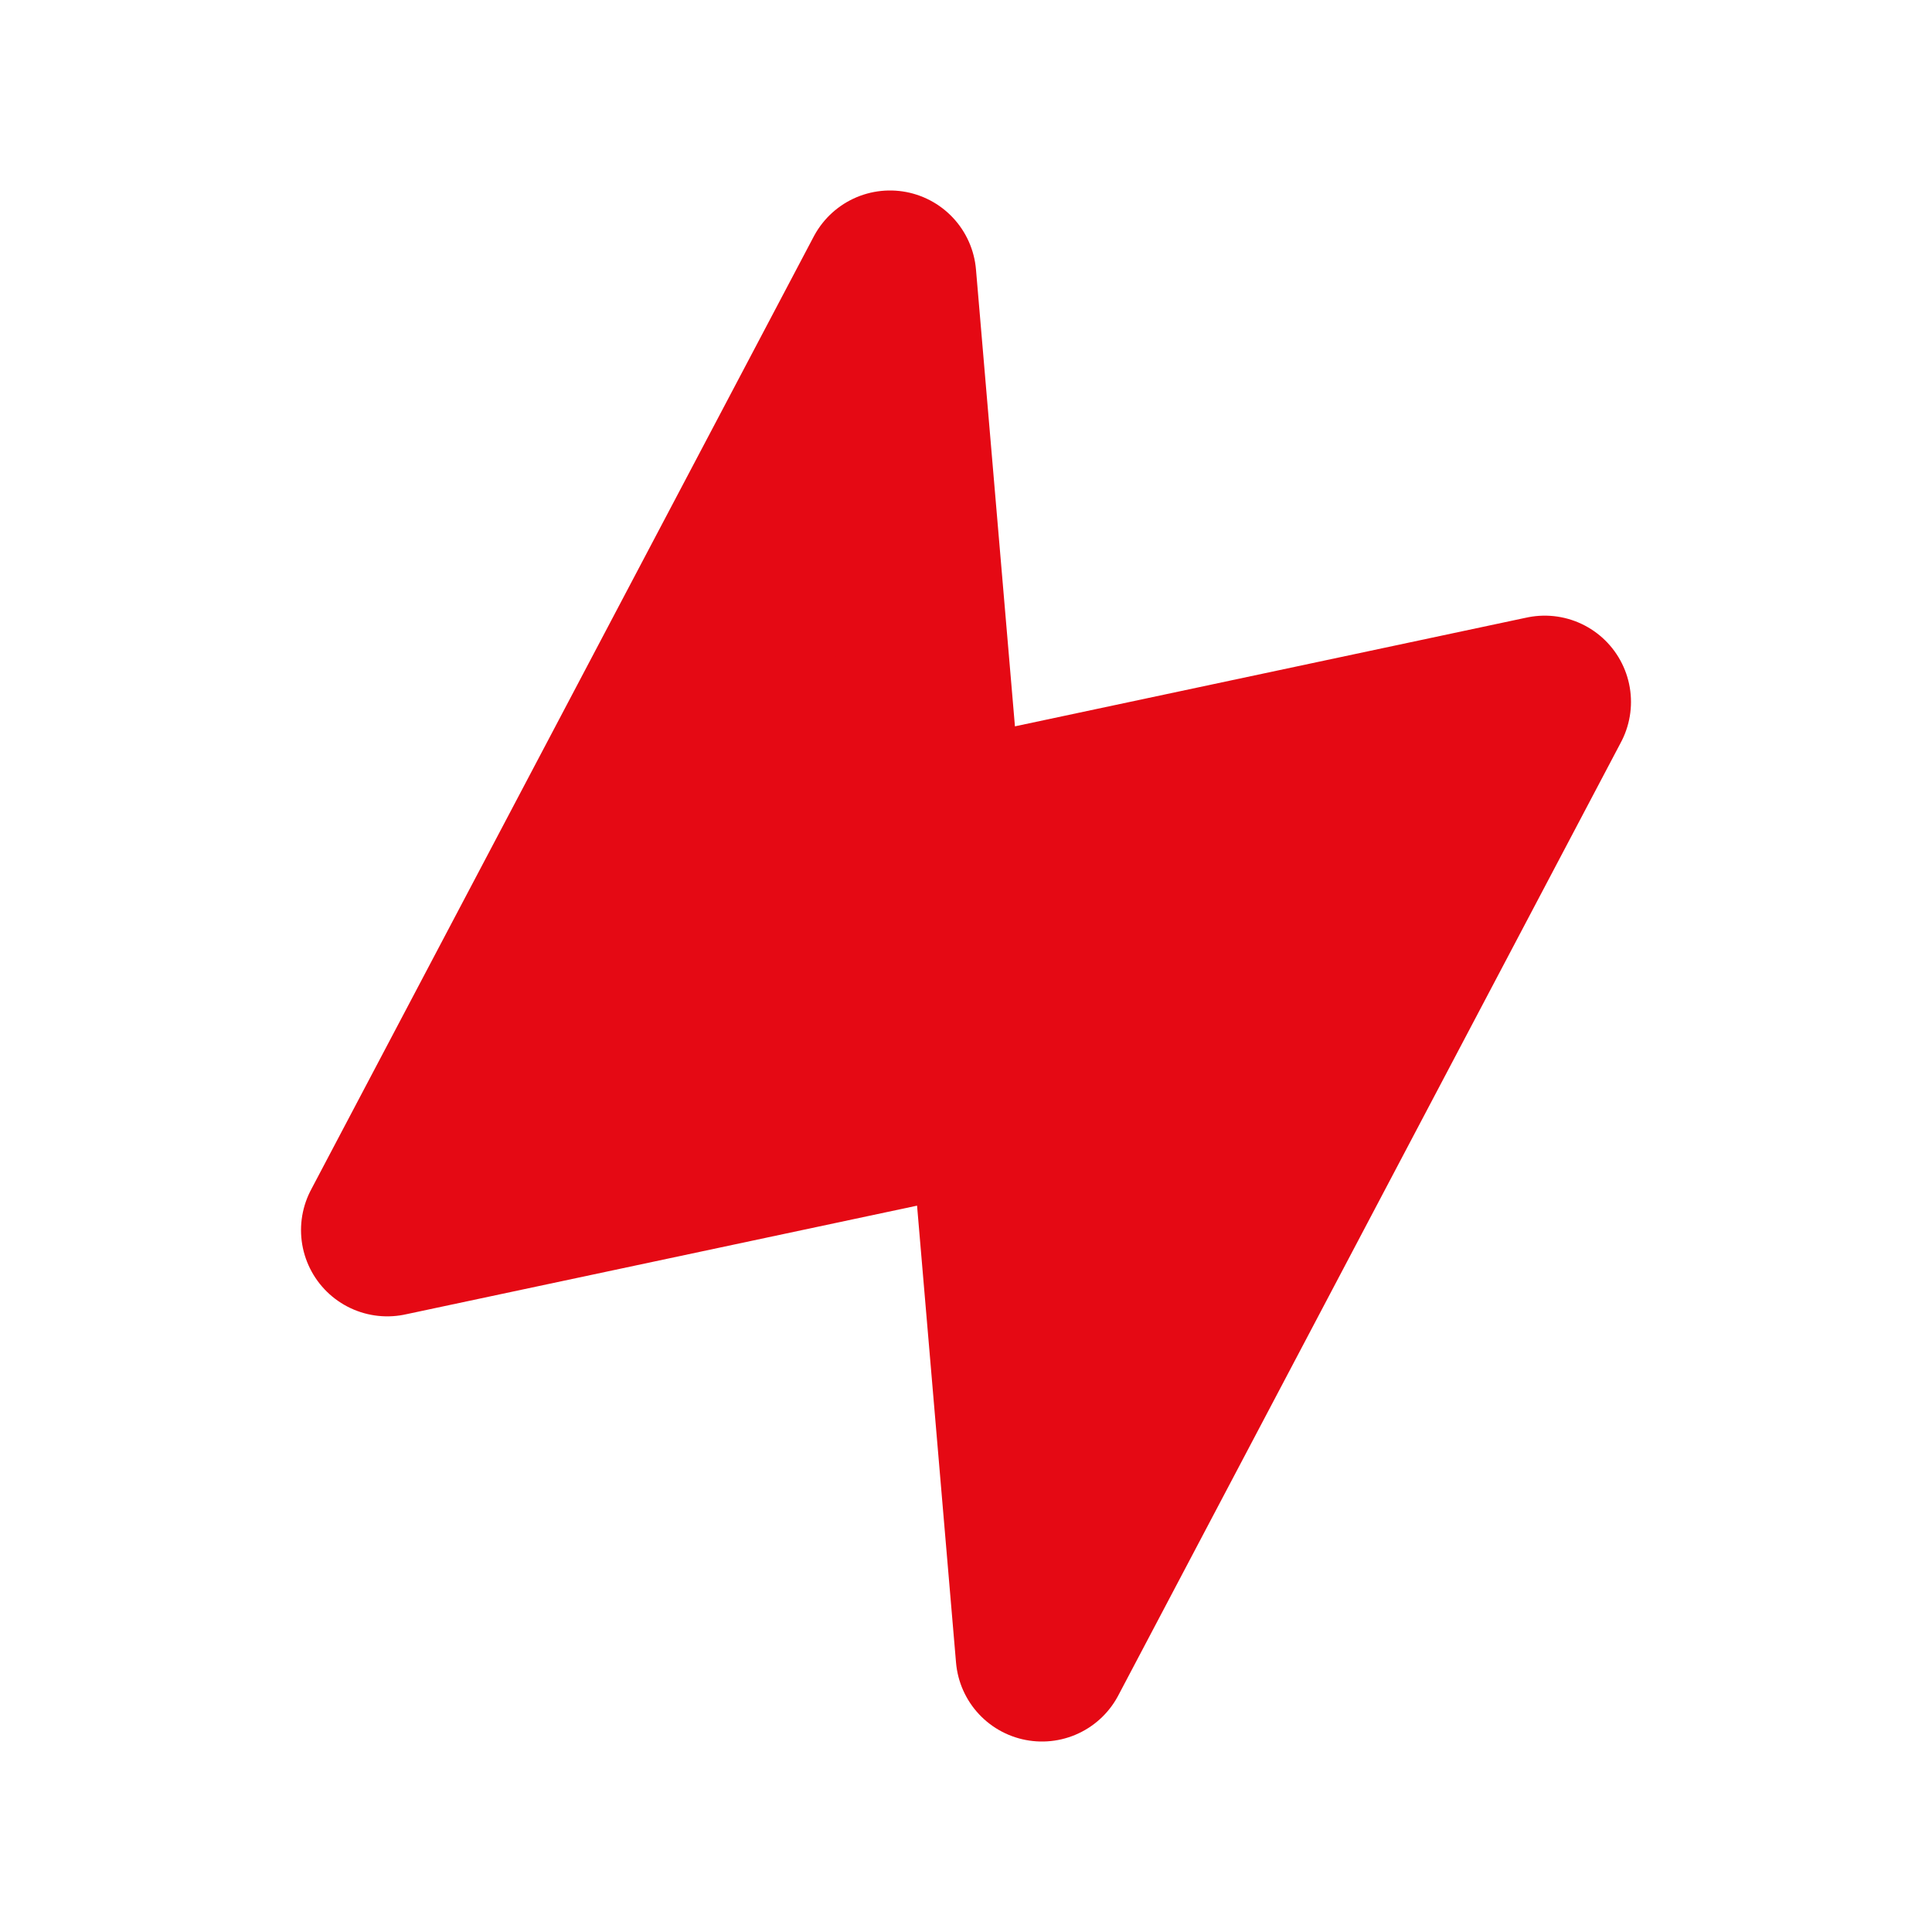
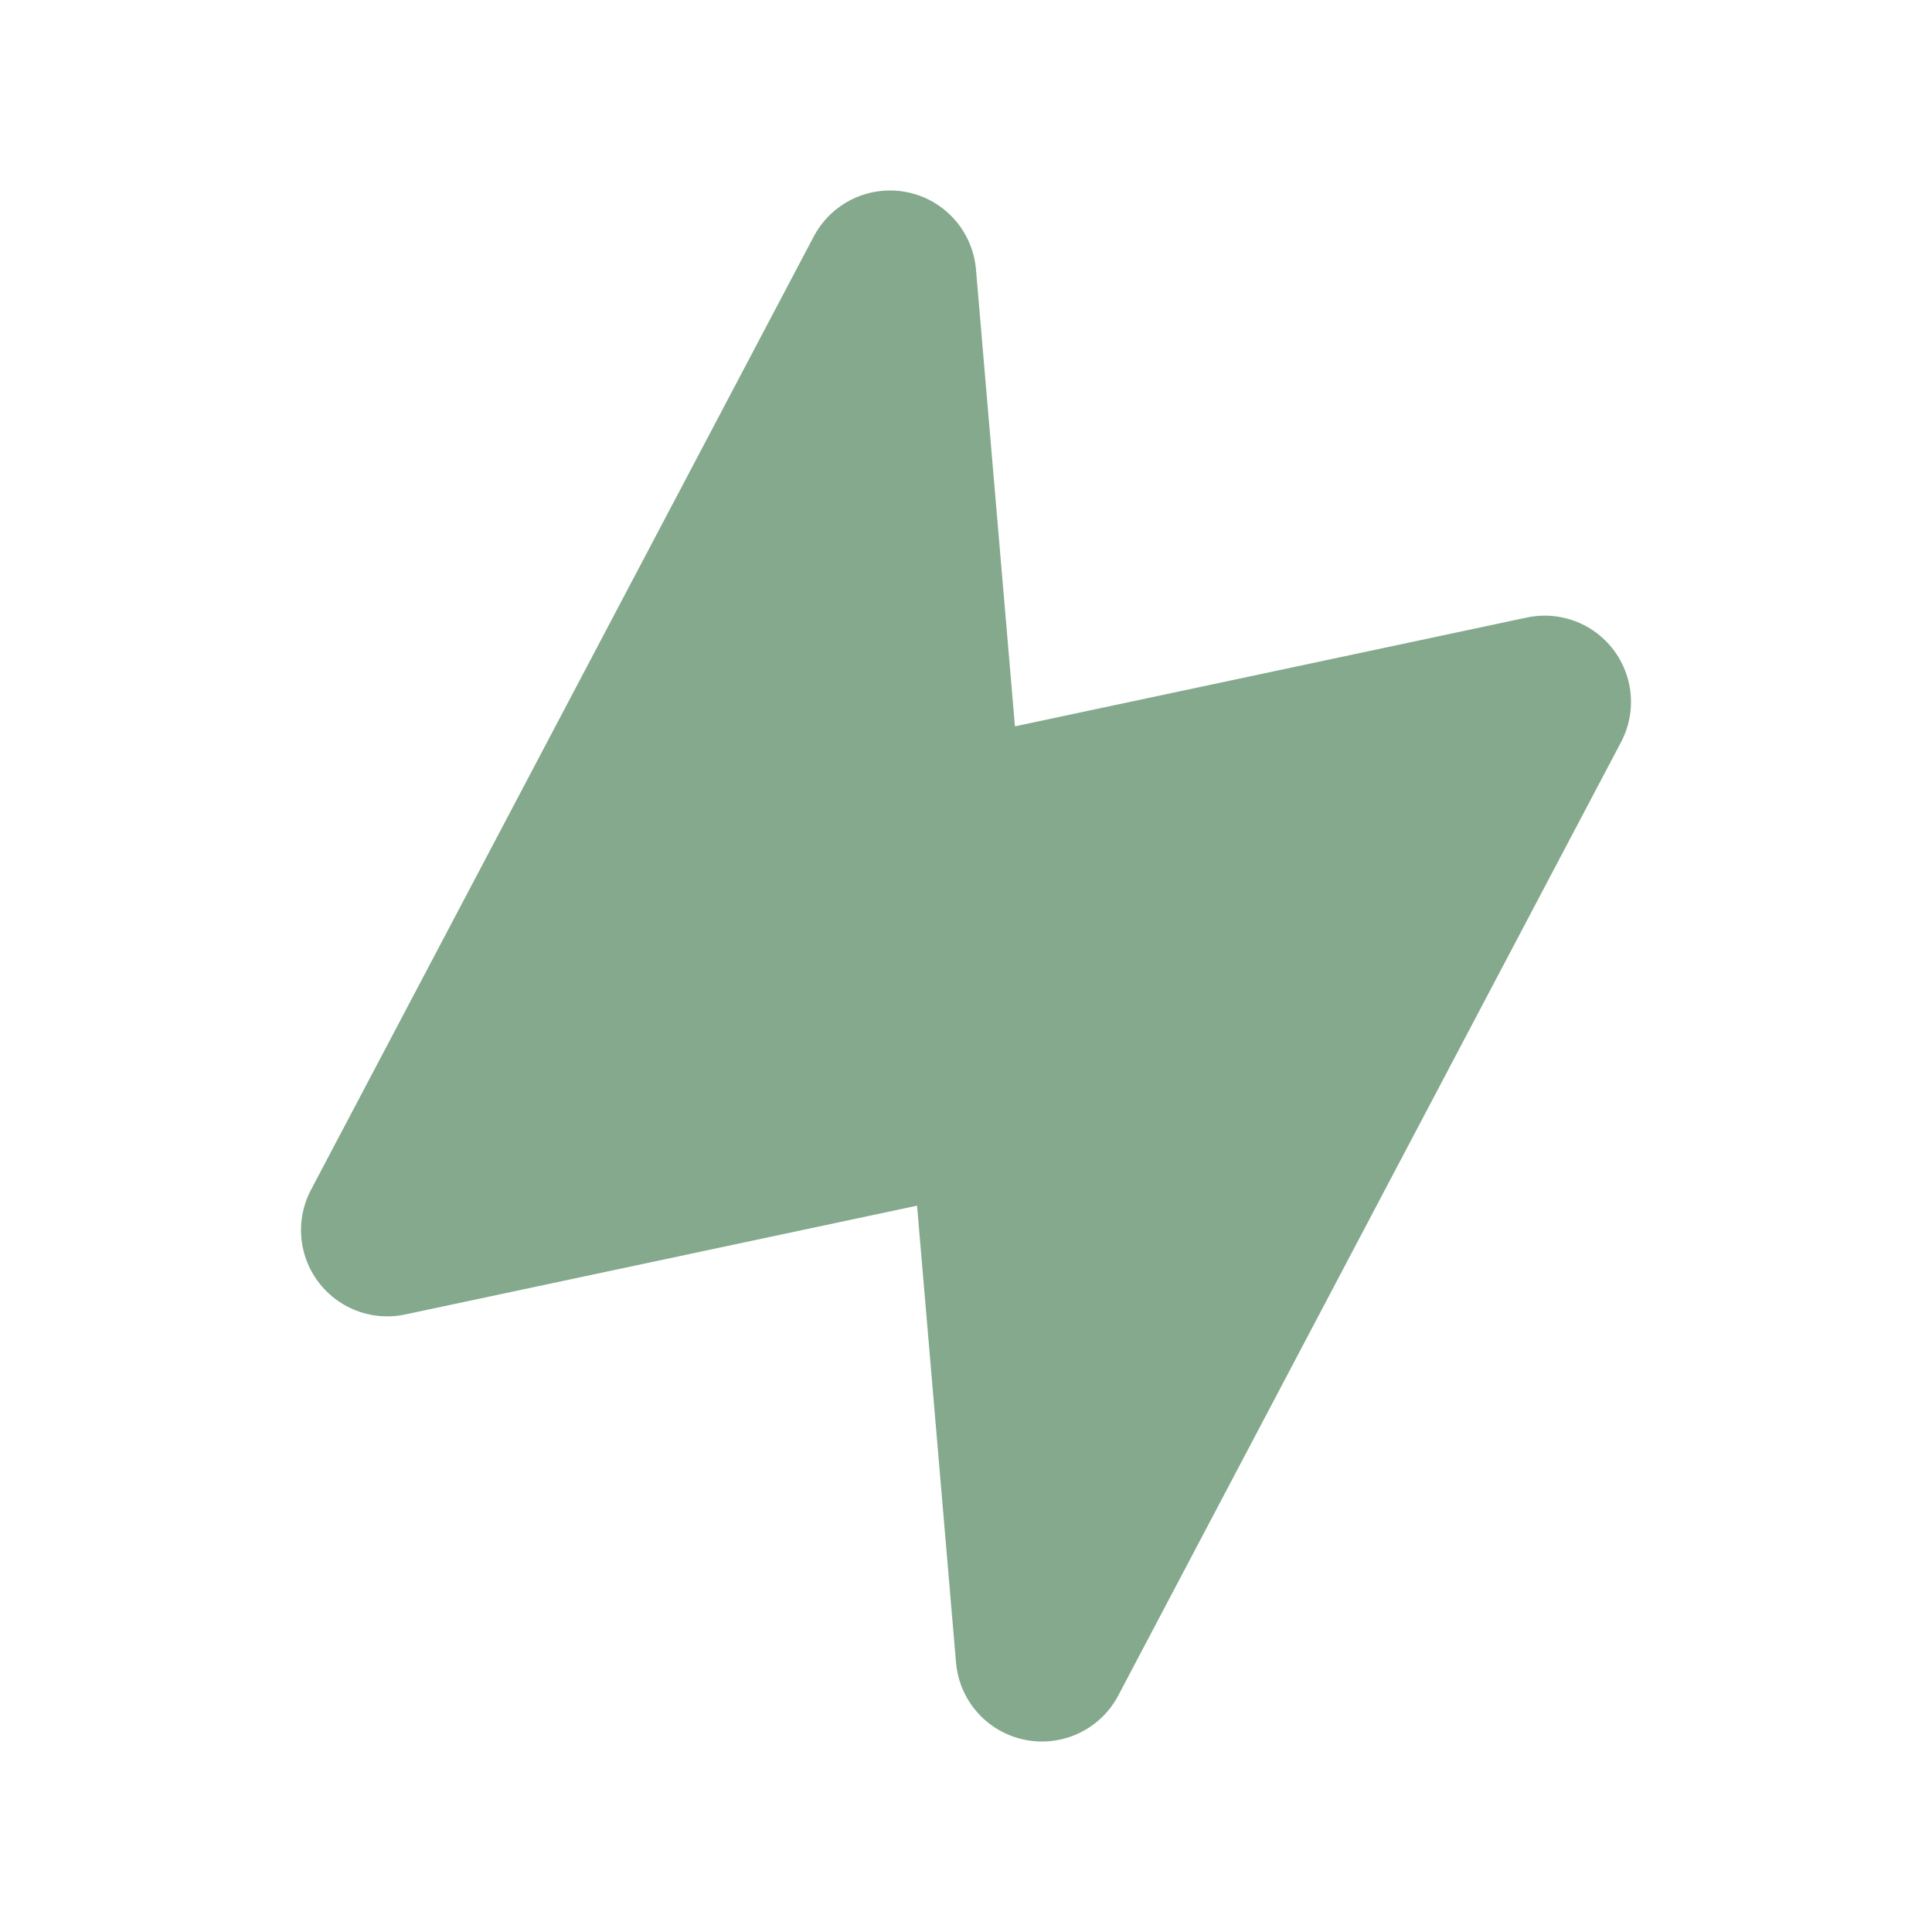
<svg xmlns="http://www.w3.org/2000/svg" viewBox="-2 -2 28 28">
  <g transform="rotate(-12 12 12)">
-     <polygon points="13 2 3 14 12 14 11 22 21 10 12 10 13 2" fill="#E50914" stroke="#E50914" stroke-width="2.5" stroke-linecap="round" stroke-linejoin="round" />
+     <polygon points="13 2 3 14 12 14 11 22 21 10 12 10 13 2" fill="#84a98c" stroke="#84a98c" stroke-width="2.5" stroke-linecap="round" stroke-linejoin="round" />
  </g>
</svg>
